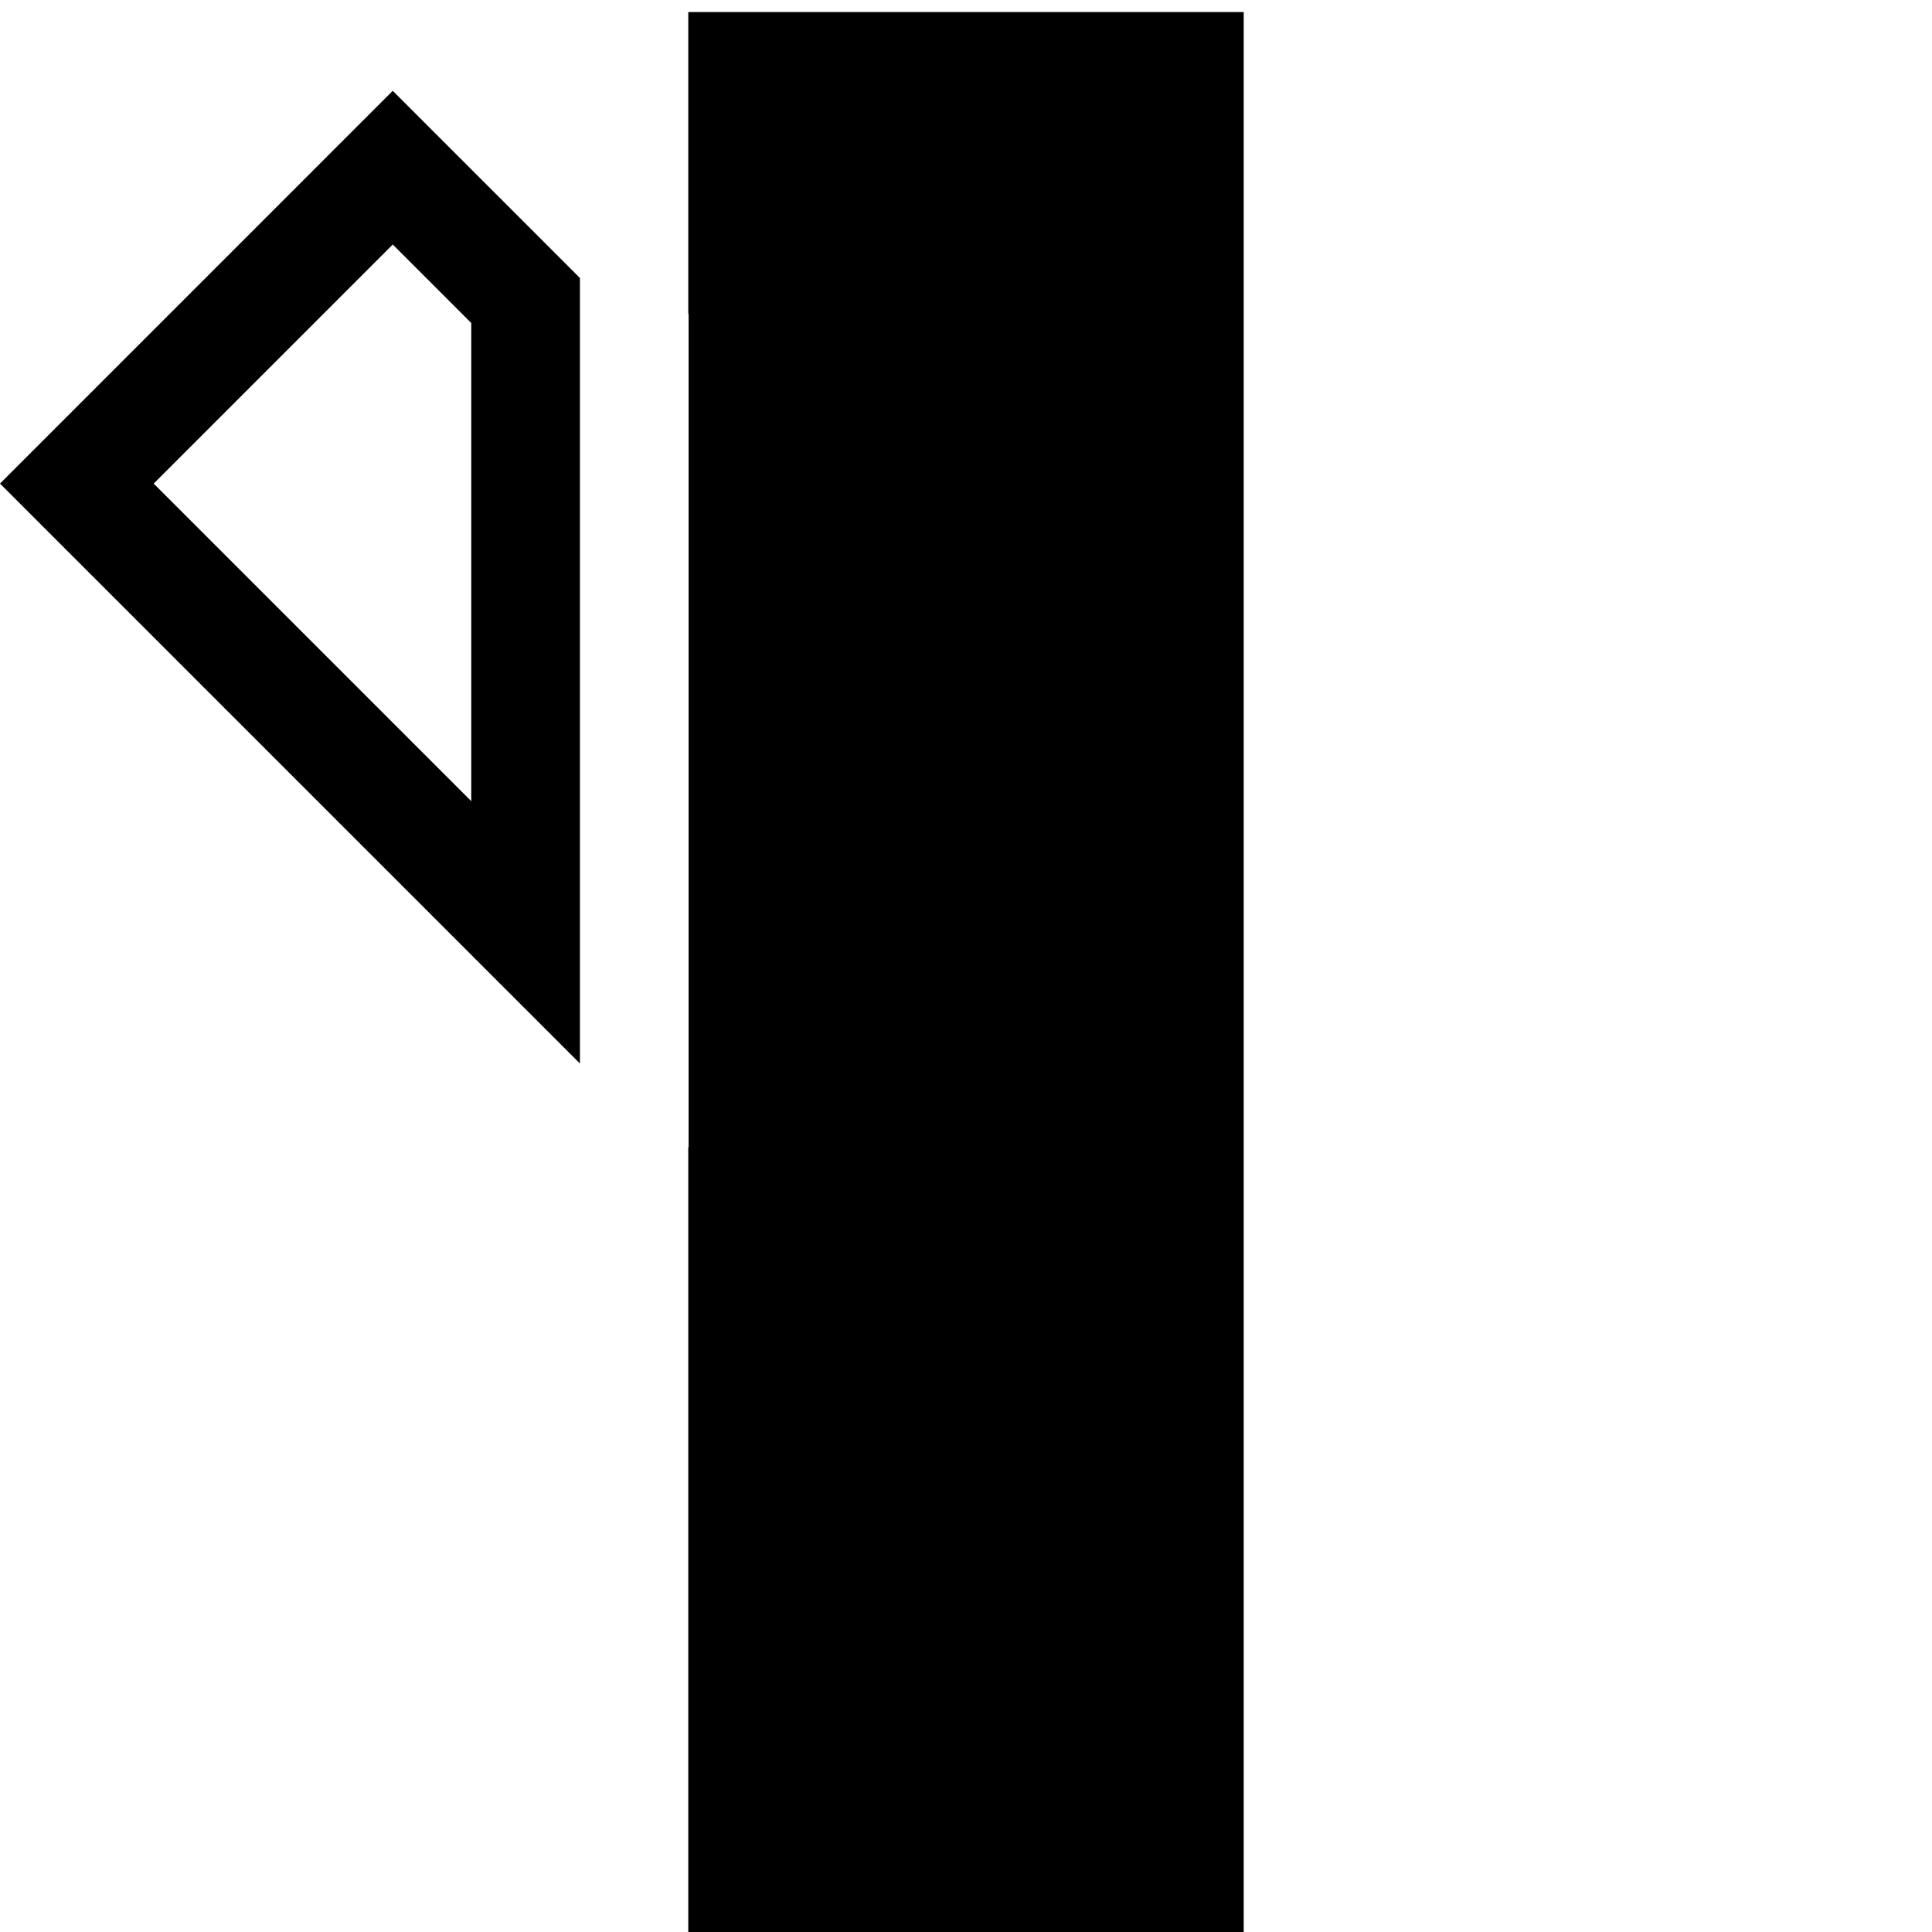
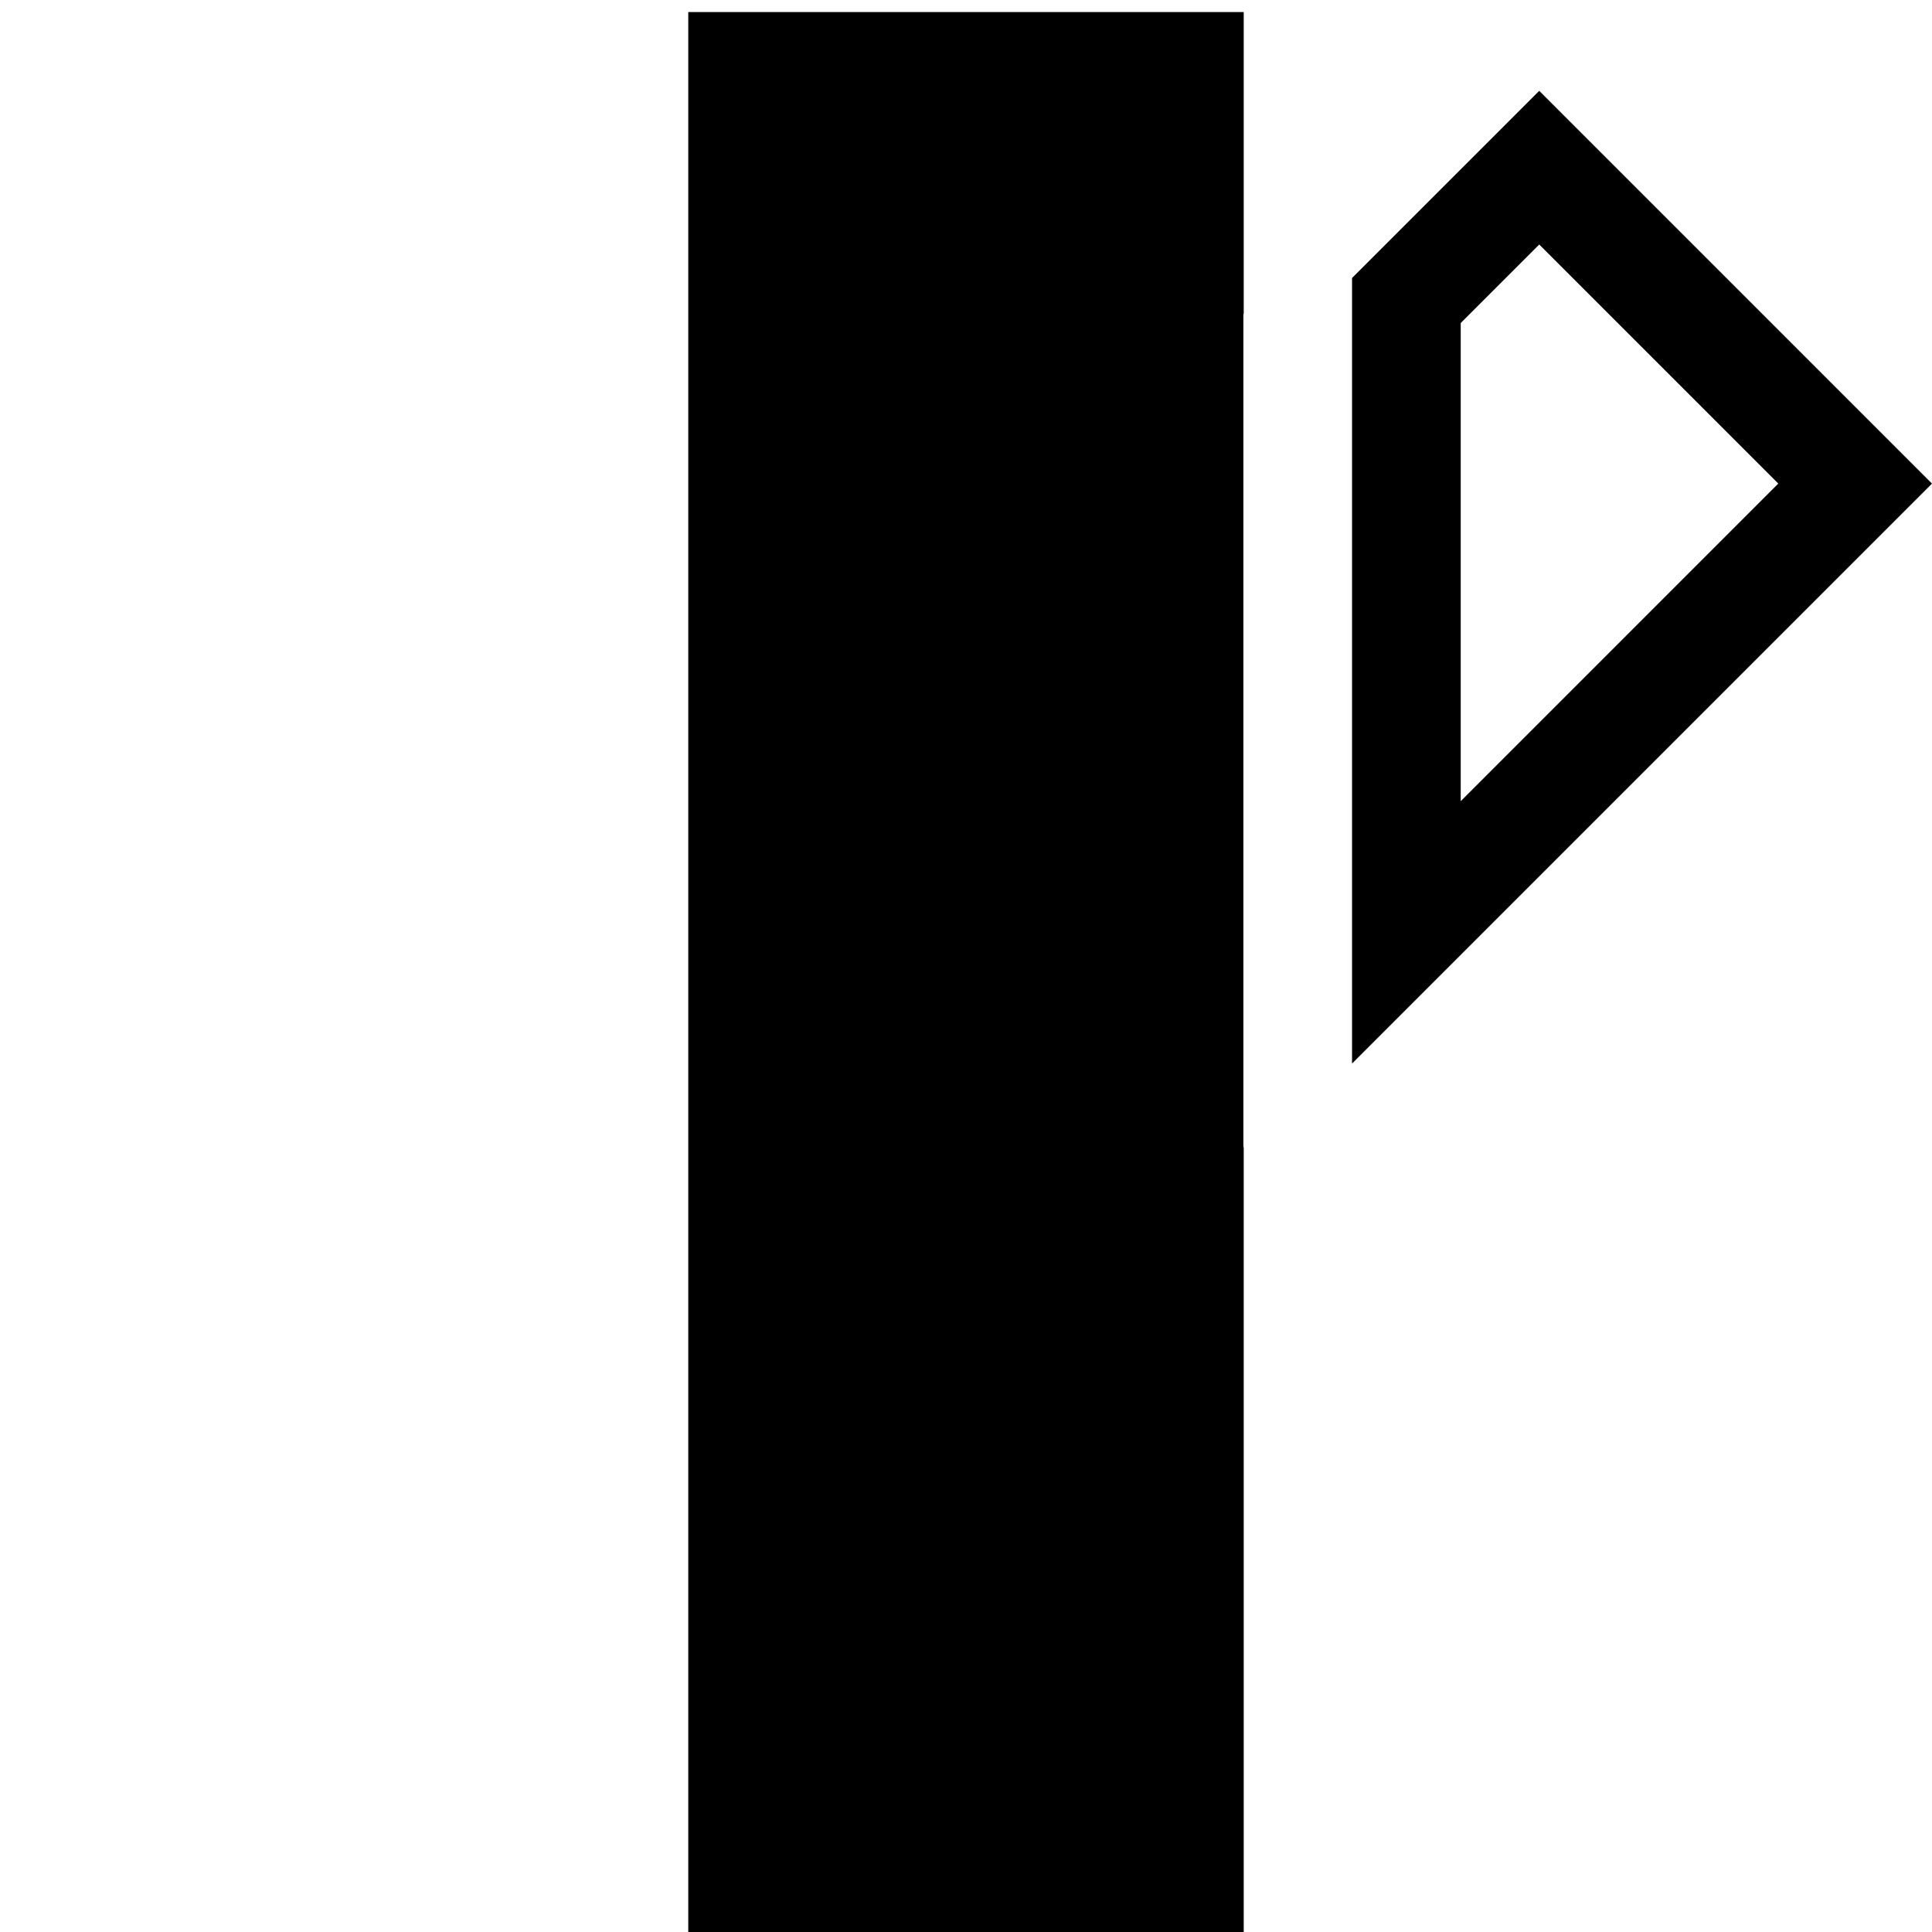
<svg xmlns="http://www.w3.org/2000/svg" width="211.667mm" height="211.667mm" viewBox="0 0 211.667 211.667" version="1.1" id="svg5620">
  <defs id="defs5614" />
  <g id="layer1" transform="translate(0,-85.33332)">
-     <path style="color:#000000;font-style:normal;font-variant:normal;font-weight:normal;font-stretch:normal;font-size:medium;line-height:normal;font-family:sans-serif;font-variant-ligatures:normal;font-variant-position:normal;font-variant-caps:normal;font-variant-numeric:normal;font-variant-alternates:normal;font-feature-settings:normal;text-indent:0;text-align:start;text-decoration:none;text-decoration-line:none;text-decoration-style:solid;text-decoration-color:#000000;letter-spacing:normal;word-spacing:normal;text-transform:none;writing-mode:lr-tb;direction:ltr;text-orientation:mixed;dominant-baseline:auto;baseline-shift:baseline;text-anchor:start;white-space:normal;shape-padding:0;clip-rule:nonzero;display:inline;overflow:visible;visibility:visible;opacity:1;isolation:auto;mix-blend-mode:normal;color-interpolation:sRGB;color-interpolation-filters:linearRGB;solid-color:#000000;solid-opacity:1;vector-effect:none;fill:#000000;fill-opacity:1;fill-rule:nonzero;stroke:none;stroke-width:11.906;stroke-linecap:butt;stroke-linejoin:miter;stroke-miterlimit:4;stroke-dasharray:none;stroke-dashoffset:0;stroke-opacity:1;color-rendering:auto;image-rendering:auto;shape-rendering:auto;text-rendering:auto;enable-background:accumulate" d="M 136.26,86.656 V 92.609 297 H 75.406 v -85.99 h 0.037 V 119.728 h -0.037 V 86.656 Z M 43.029,95.283 47.238,99.494 63.537,115.791 v 86.061 L 0,138.314 Z m 0,16.838 -26.191,26.193 34.793,34.795 v -52.387 z" id="rect5137-3-4" />
+     <path style="color:#000000;font-style:normal;font-variant:normal;font-weight:normal;font-stretch:normal;font-size:medium;line-height:normal;font-family:sans-serif;font-variant-ligatures:normal;font-variant-position:normal;font-variant-caps:normal;font-variant-numeric:normal;font-variant-alternates:normal;font-feature-settings:normal;text-indent:0;text-align:start;text-decoration:none;text-decoration-line:none;text-decoration-style:solid;text-decoration-color:#000000;letter-spacing:normal;word-spacing:normal;text-transform:none;writing-mode:lr-tb;direction:ltr;text-orientation:mixed;dominant-baseline:auto;baseline-shift:baseline;text-anchor:start;white-space:normal;shape-padding:0;clip-rule:nonzero;display:inline;overflow:visible;visibility:visible;opacity:1;isolation:auto;mix-blend-mode:normal;color-interpolation:sRGB;color-interpolation-filters:linearRGB;solid-color:#000000;solid-opacity:1;vector-effect:none;fill:#000000;fill-opacity:1;fill-rule:nonzero;stroke:none;stroke-width:11.906;stroke-linecap:butt;stroke-linejoin:miter;stroke-miterlimit:4;stroke-dasharray:none;stroke-dashoffset:0;stroke-opacity:1;color-rendering:auto;image-rendering:auto;shape-rendering:auto;text-rendering:auto;enable-background:accumulate" d="M 75.406,86.656 V 92.609 297 h 60.854 v -85.99 h -0.037 v -91.281 h 0.037 V 86.656 Z m 93.23,8.627 -4.209,4.211 -16.299,16.297 v 86.061 l 63.537,-63.537 z m 0,16.838 26.191,26.193 -34.793,34.795 v -52.387 z" id="rect5137-3-4" />
  </g>
</svg>
